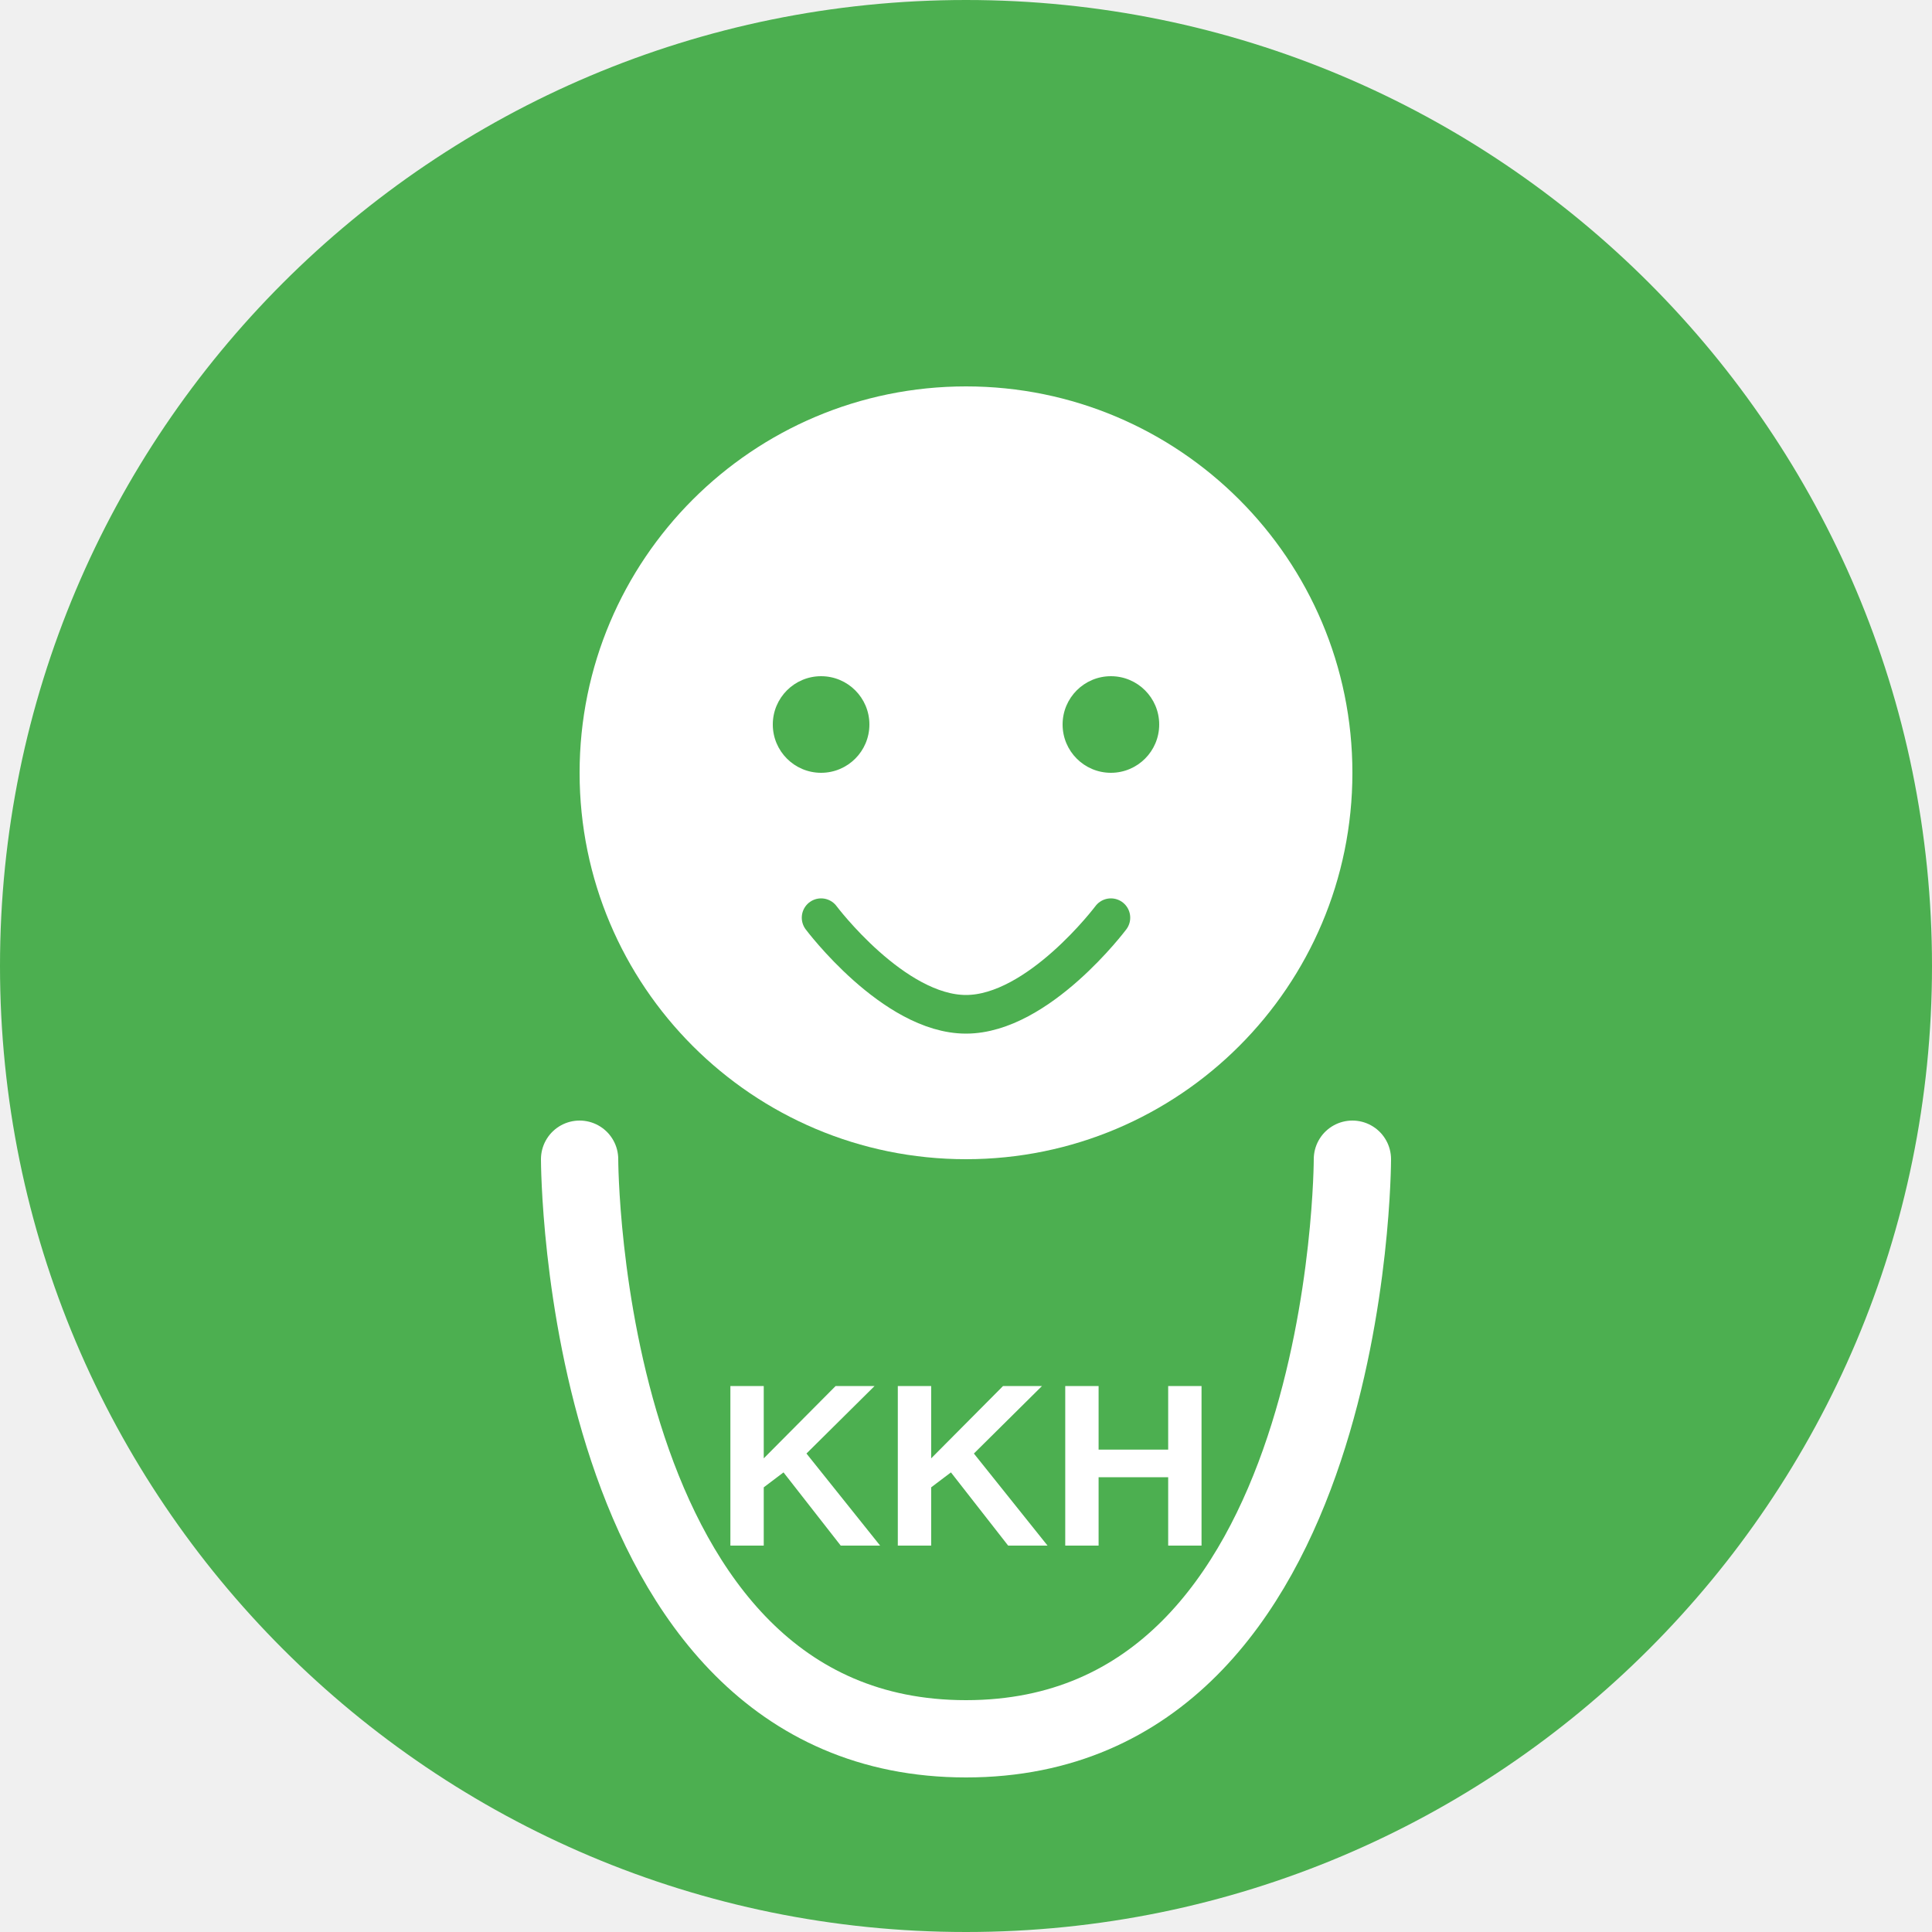
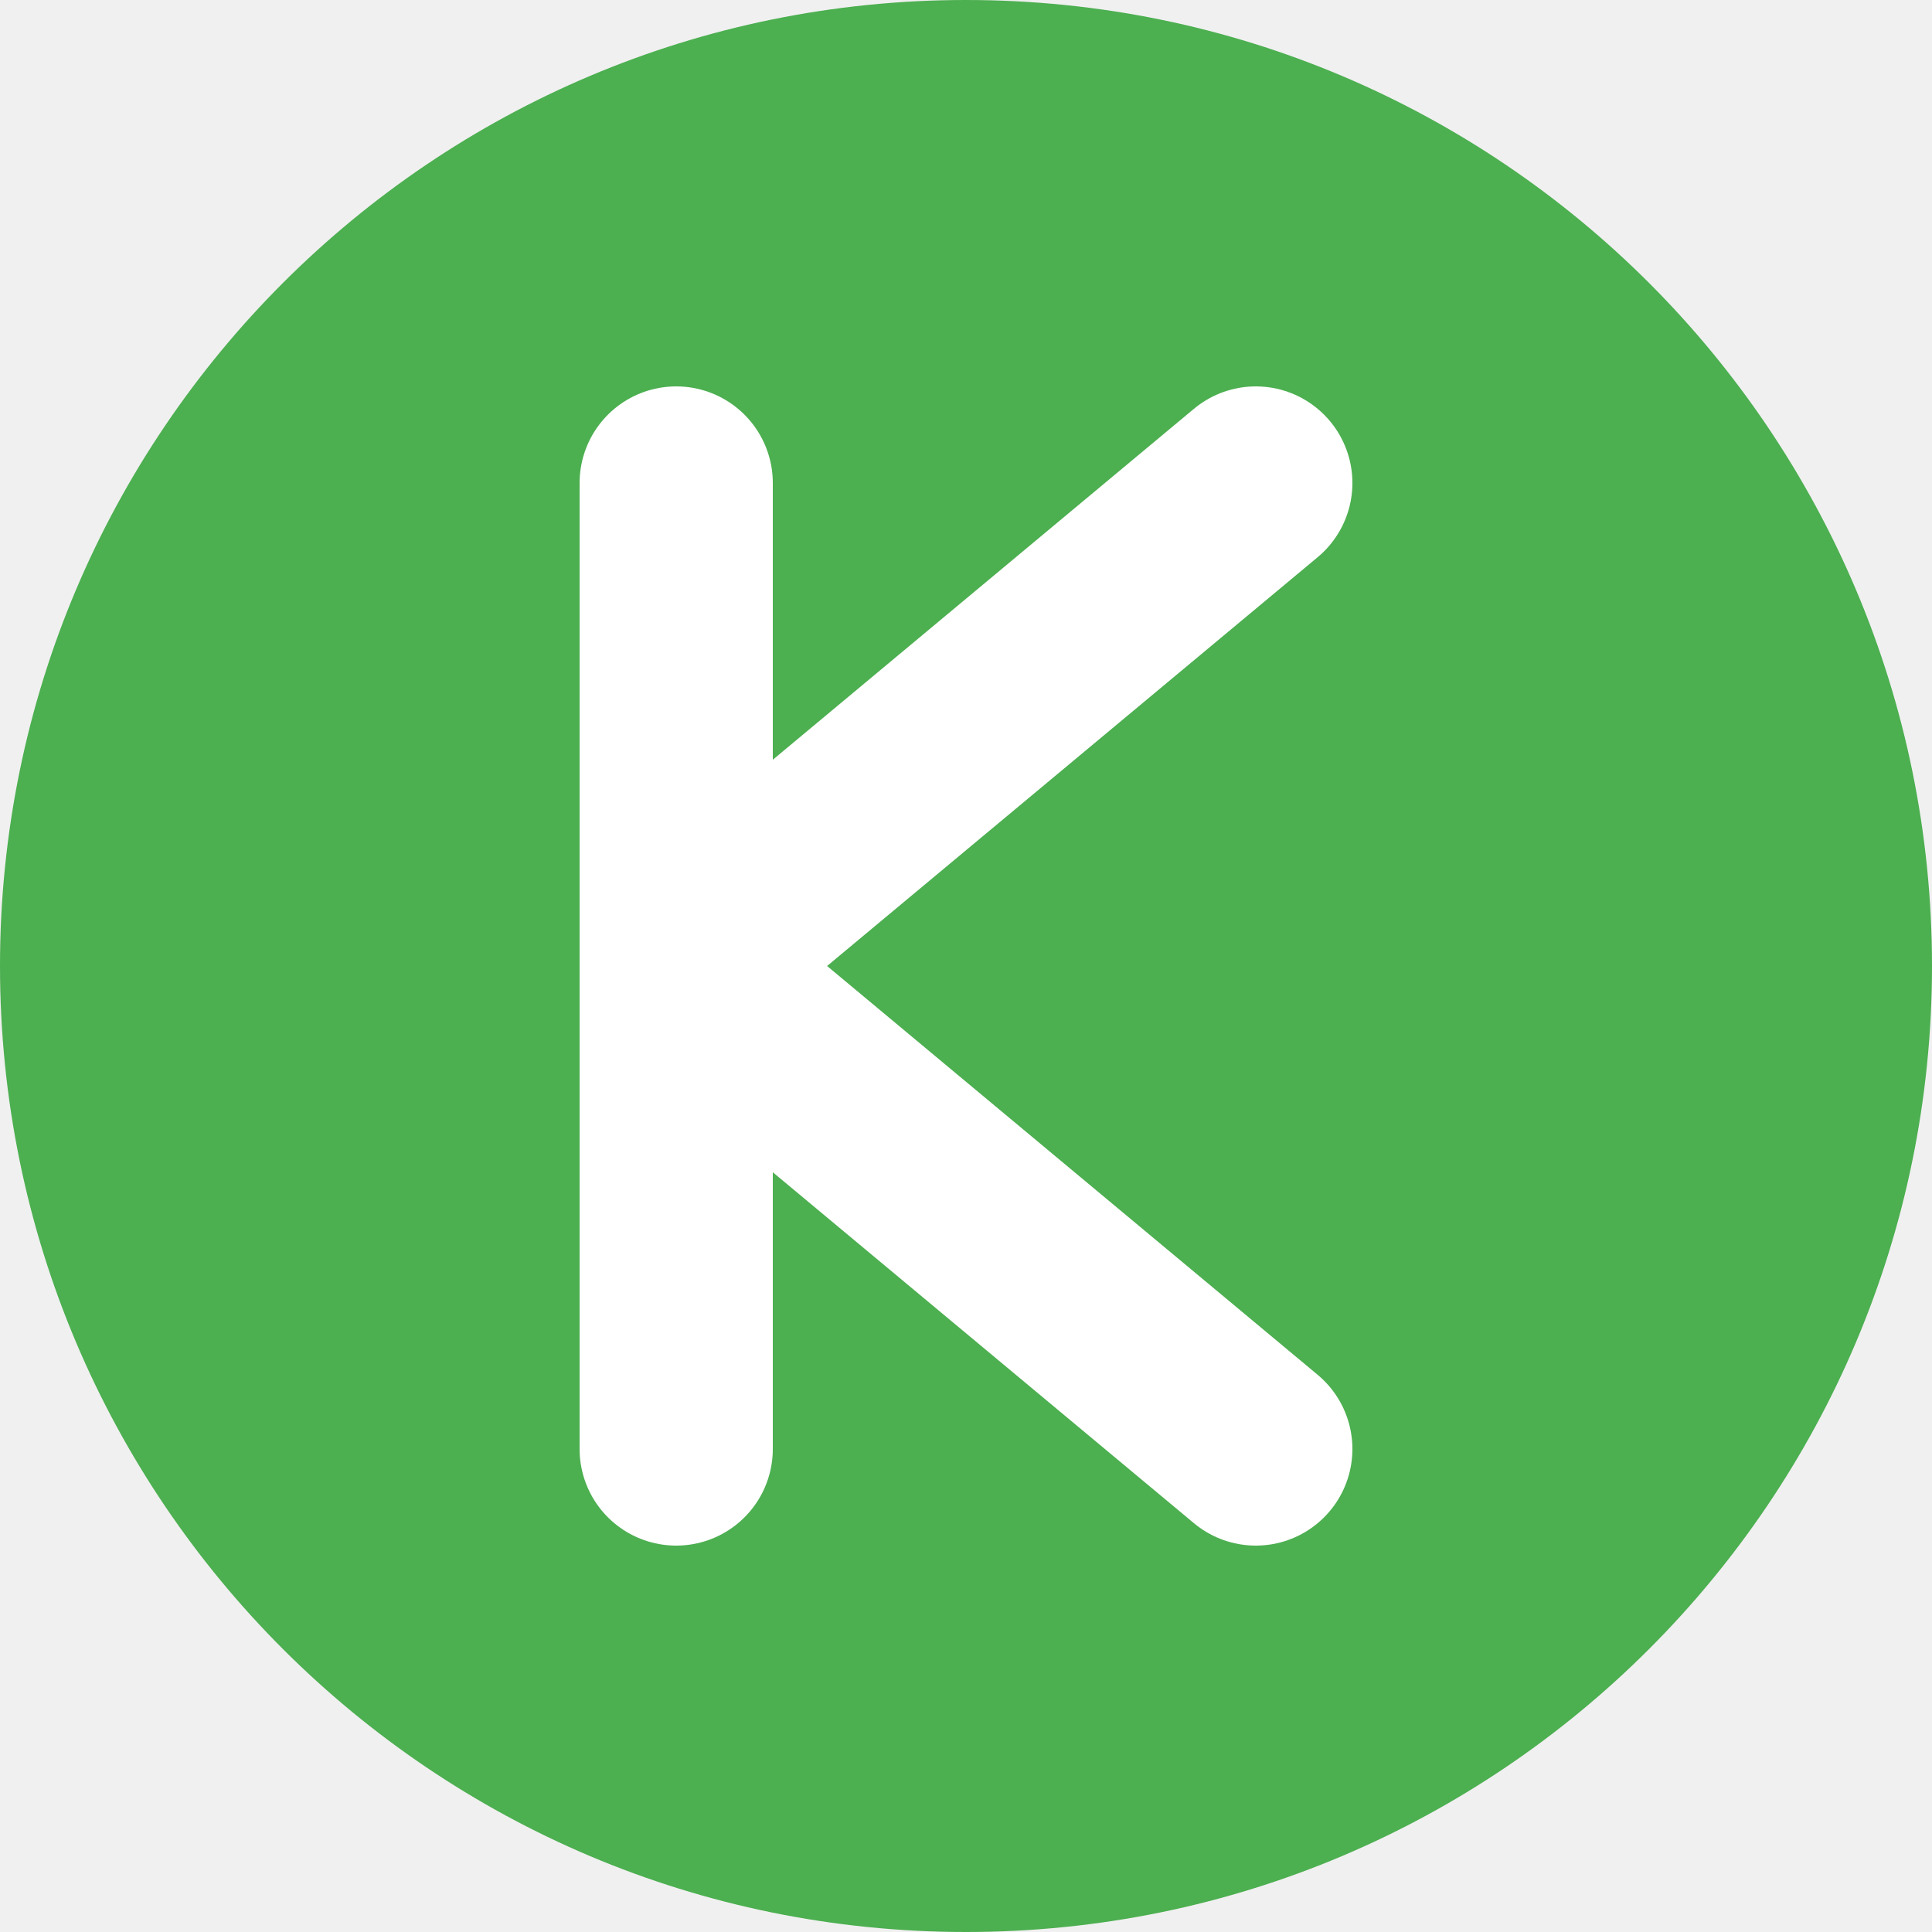
<svg xmlns="http://www.w3.org/2000/svg" width="200" height="200" viewBox="0 0 200 200" fill="none">
  <circle cx="100" cy="100" r="100" fill="#4CAF50" />
-   <circle cx="100" cy="80" r="40" fill="#FFFFFF" />
-   <path d="M60 120C60 120 60 180 100 180C140 180 140 120 140 120" stroke="#FFFFFF" stroke-width="8" stroke-linecap="round" />
-   <circle cx="85" cy="75" r="5" fill="#4CAF50" />
-   <circle cx="115" cy="75" r="5" fill="#4CAF50" />
-   <path d="M85 95C85 95 92.5 105 100 105C107.5 105 115 95 115 95" stroke="#4CAF50" stroke-width="4" stroke-linecap="round" />
-   <text x="100" y="160" text-anchor="middle" fill="#FFFFFF" font-family="Arial" font-size="24" font-weight="bold">KKH</text>
+   <path d="M70 50L70 150" stroke="white" stroke-width="20" stroke-linecap="round" />
+   <path d="M70 100L130 50" stroke="white" stroke-width="20" stroke-linecap="round" />
+   <path d="M70 100L130 150" stroke="white" stroke-width="20" stroke-linecap="round" />
</svg>
